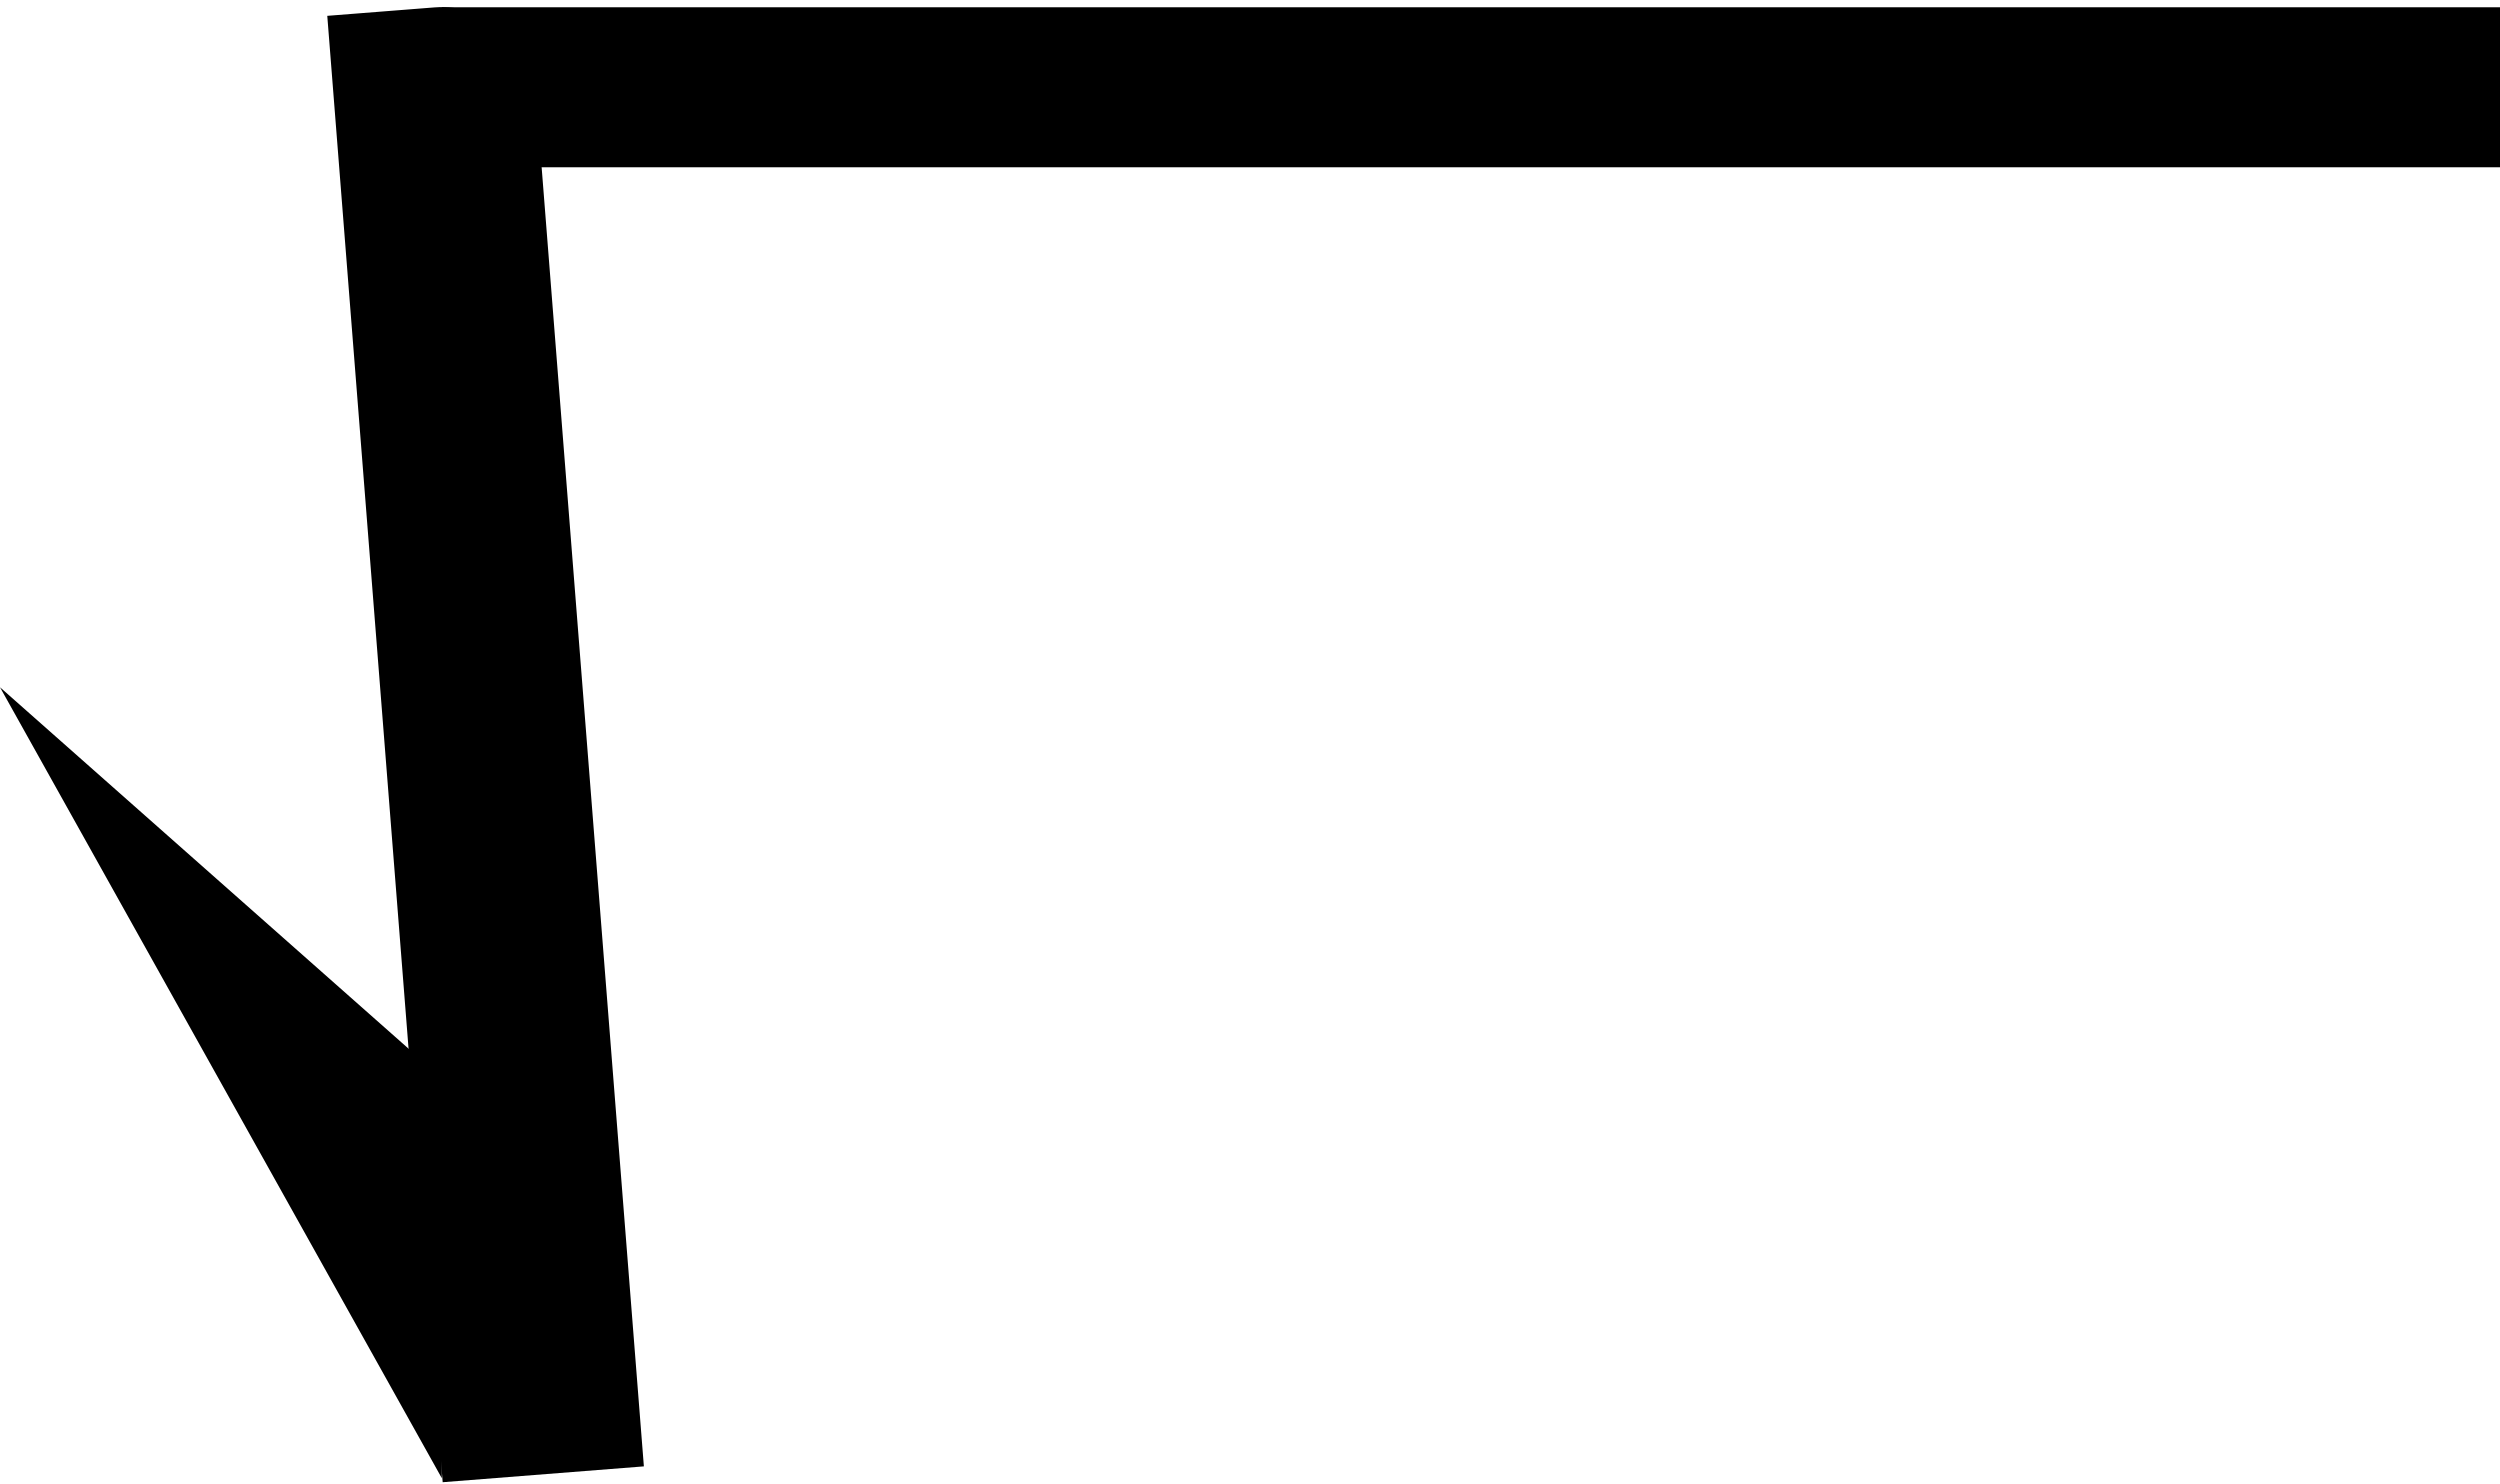
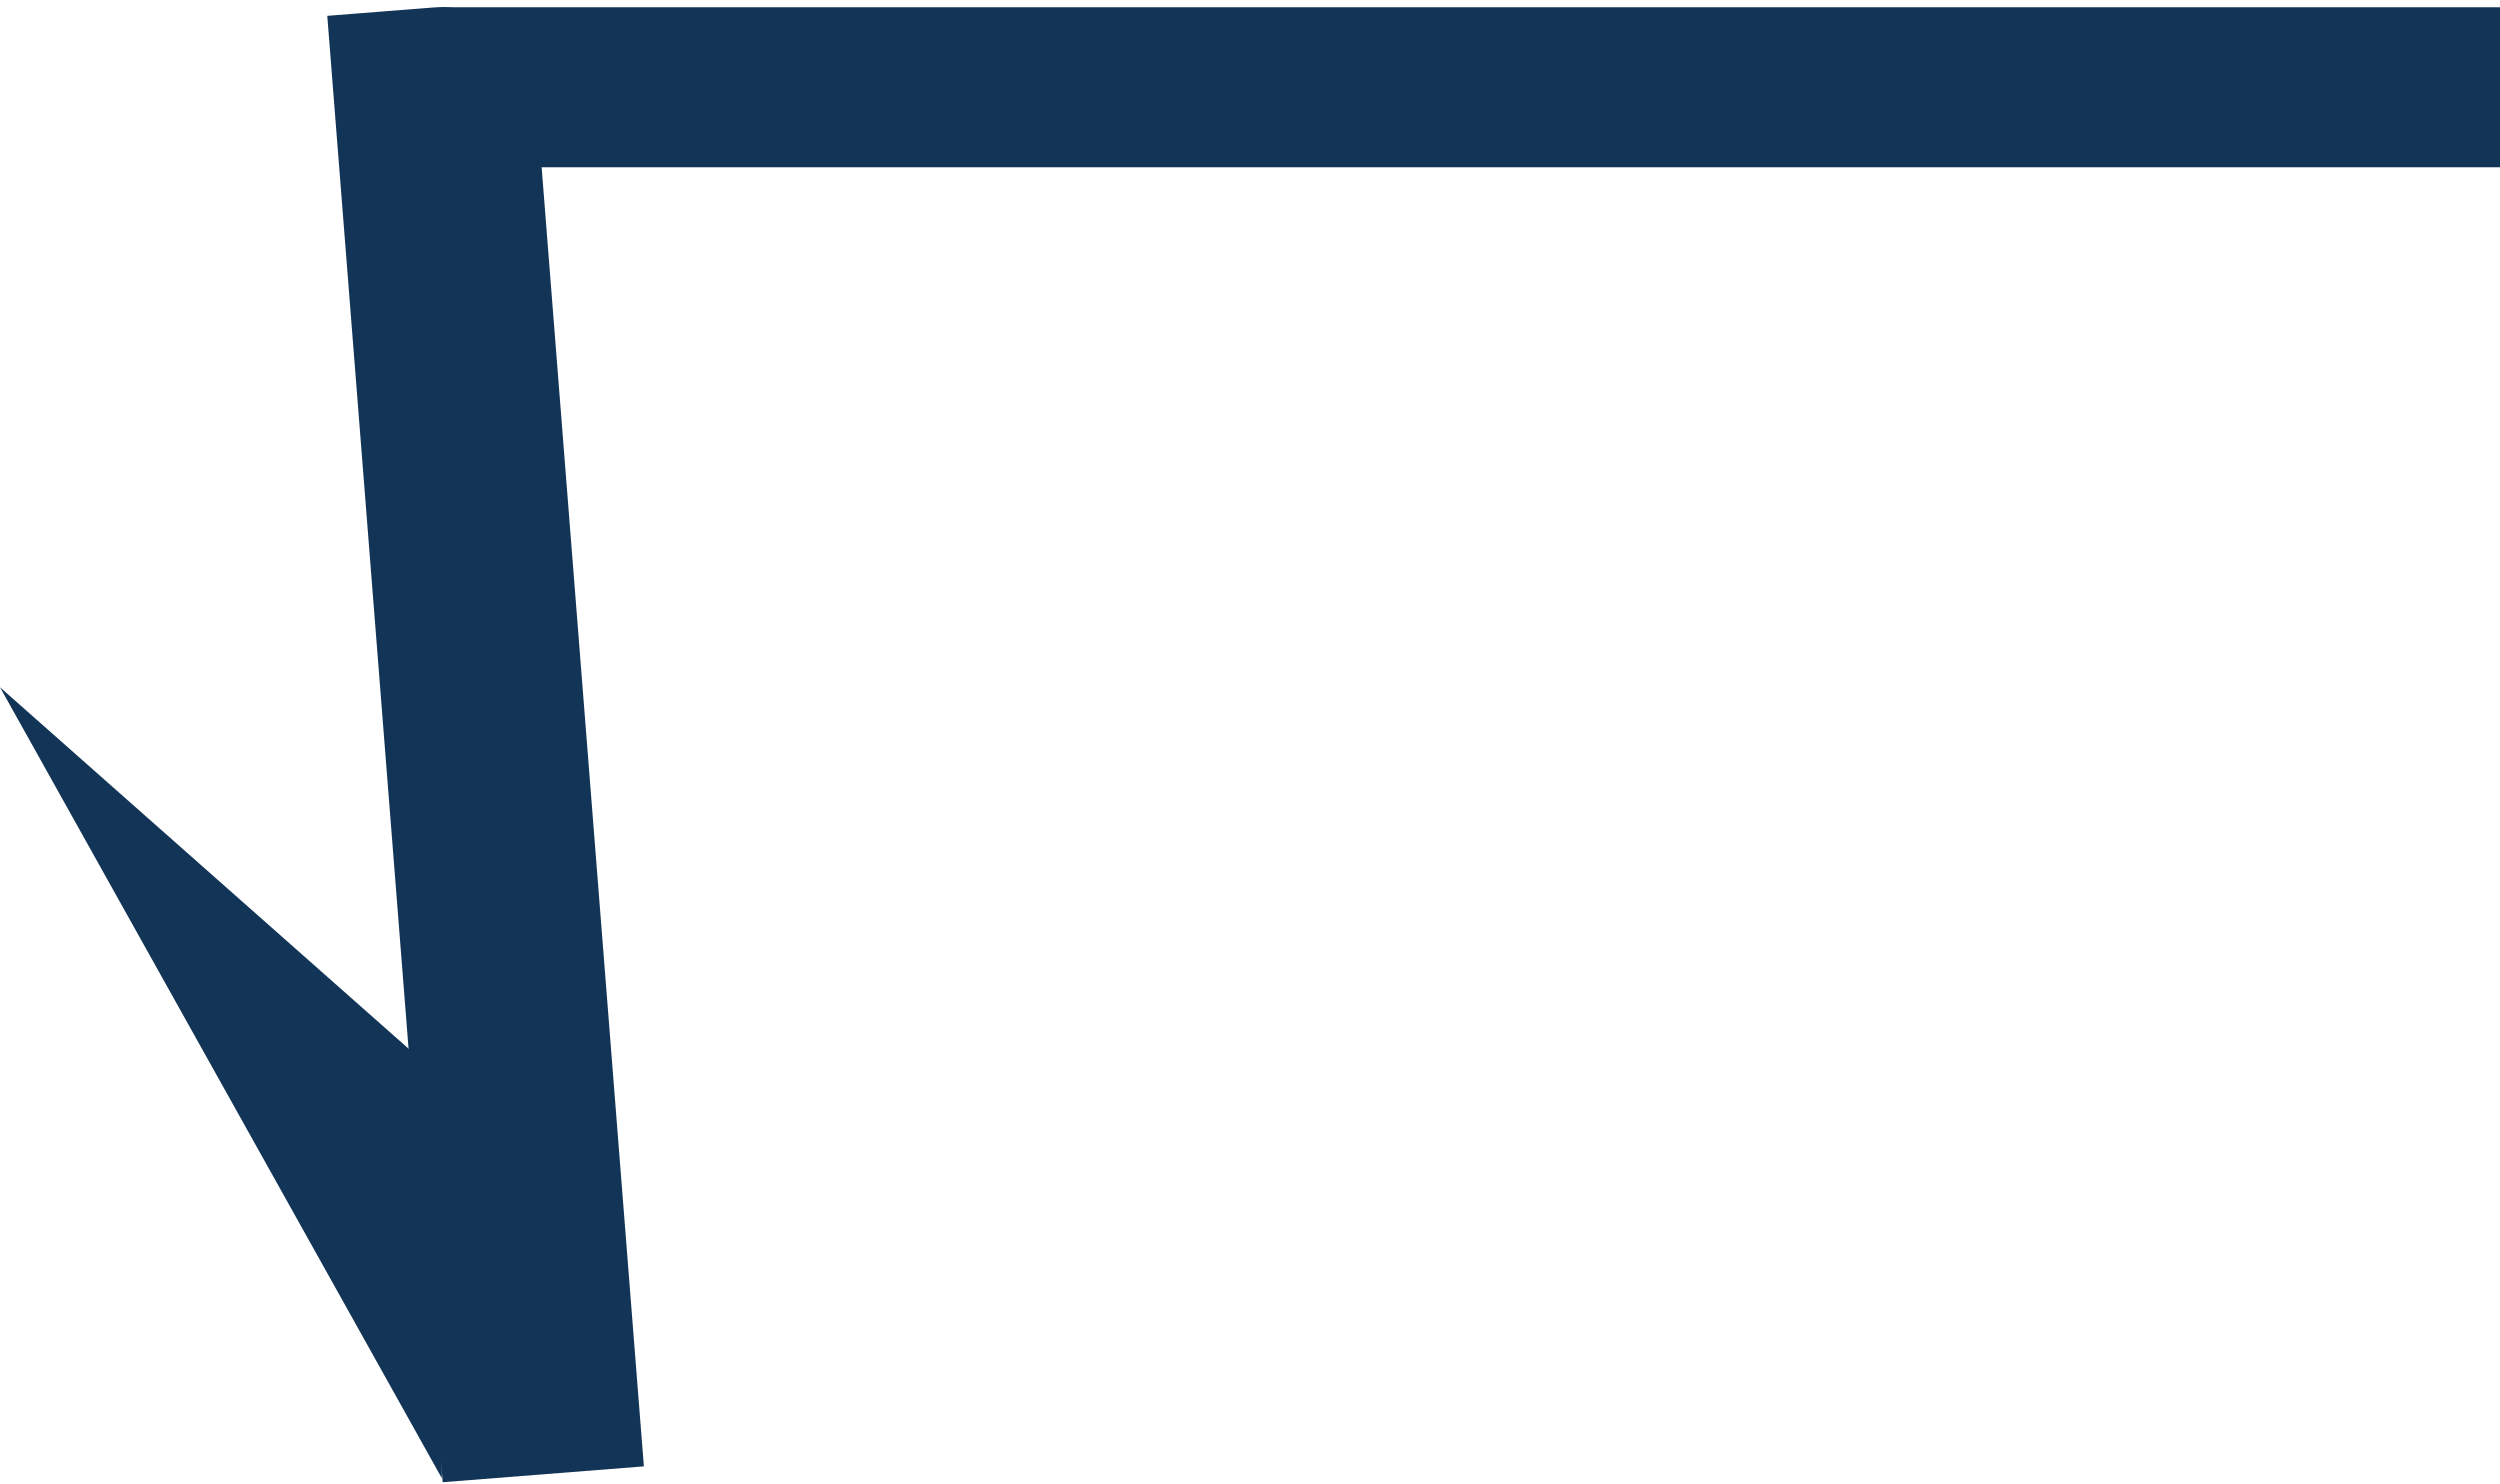
<svg xmlns="http://www.w3.org/2000/svg" width="1375" height="816" viewBox="0 0 1375 816" fill="none">
-   <path d="M180 8.709L238.818 4.08C267.448 1.827 292.484 23.209 294.738 51.84L354.131 806.506L243.473 815.215L180 8.709Z" fill="black" />
-   <rect x="243" y="4" width="1132" height="88" fill="black" />
-   <path d="M0 378L243 813V592.949L0 378Z" fill="black" />
+   <path d="M180 8.709L238.818 4.08C267.448 1.827 292.484 23.209 294.738 51.84L354.131 806.506L243.473 815.215L180 8.709Z" fill="#123456" />
+   <rect x="243" y="4" width="1132" height="88" fill="#123456" />
+   <path d="M0 378L243 813V592.949L0 378Z" fill="#123456" />
</svg>
